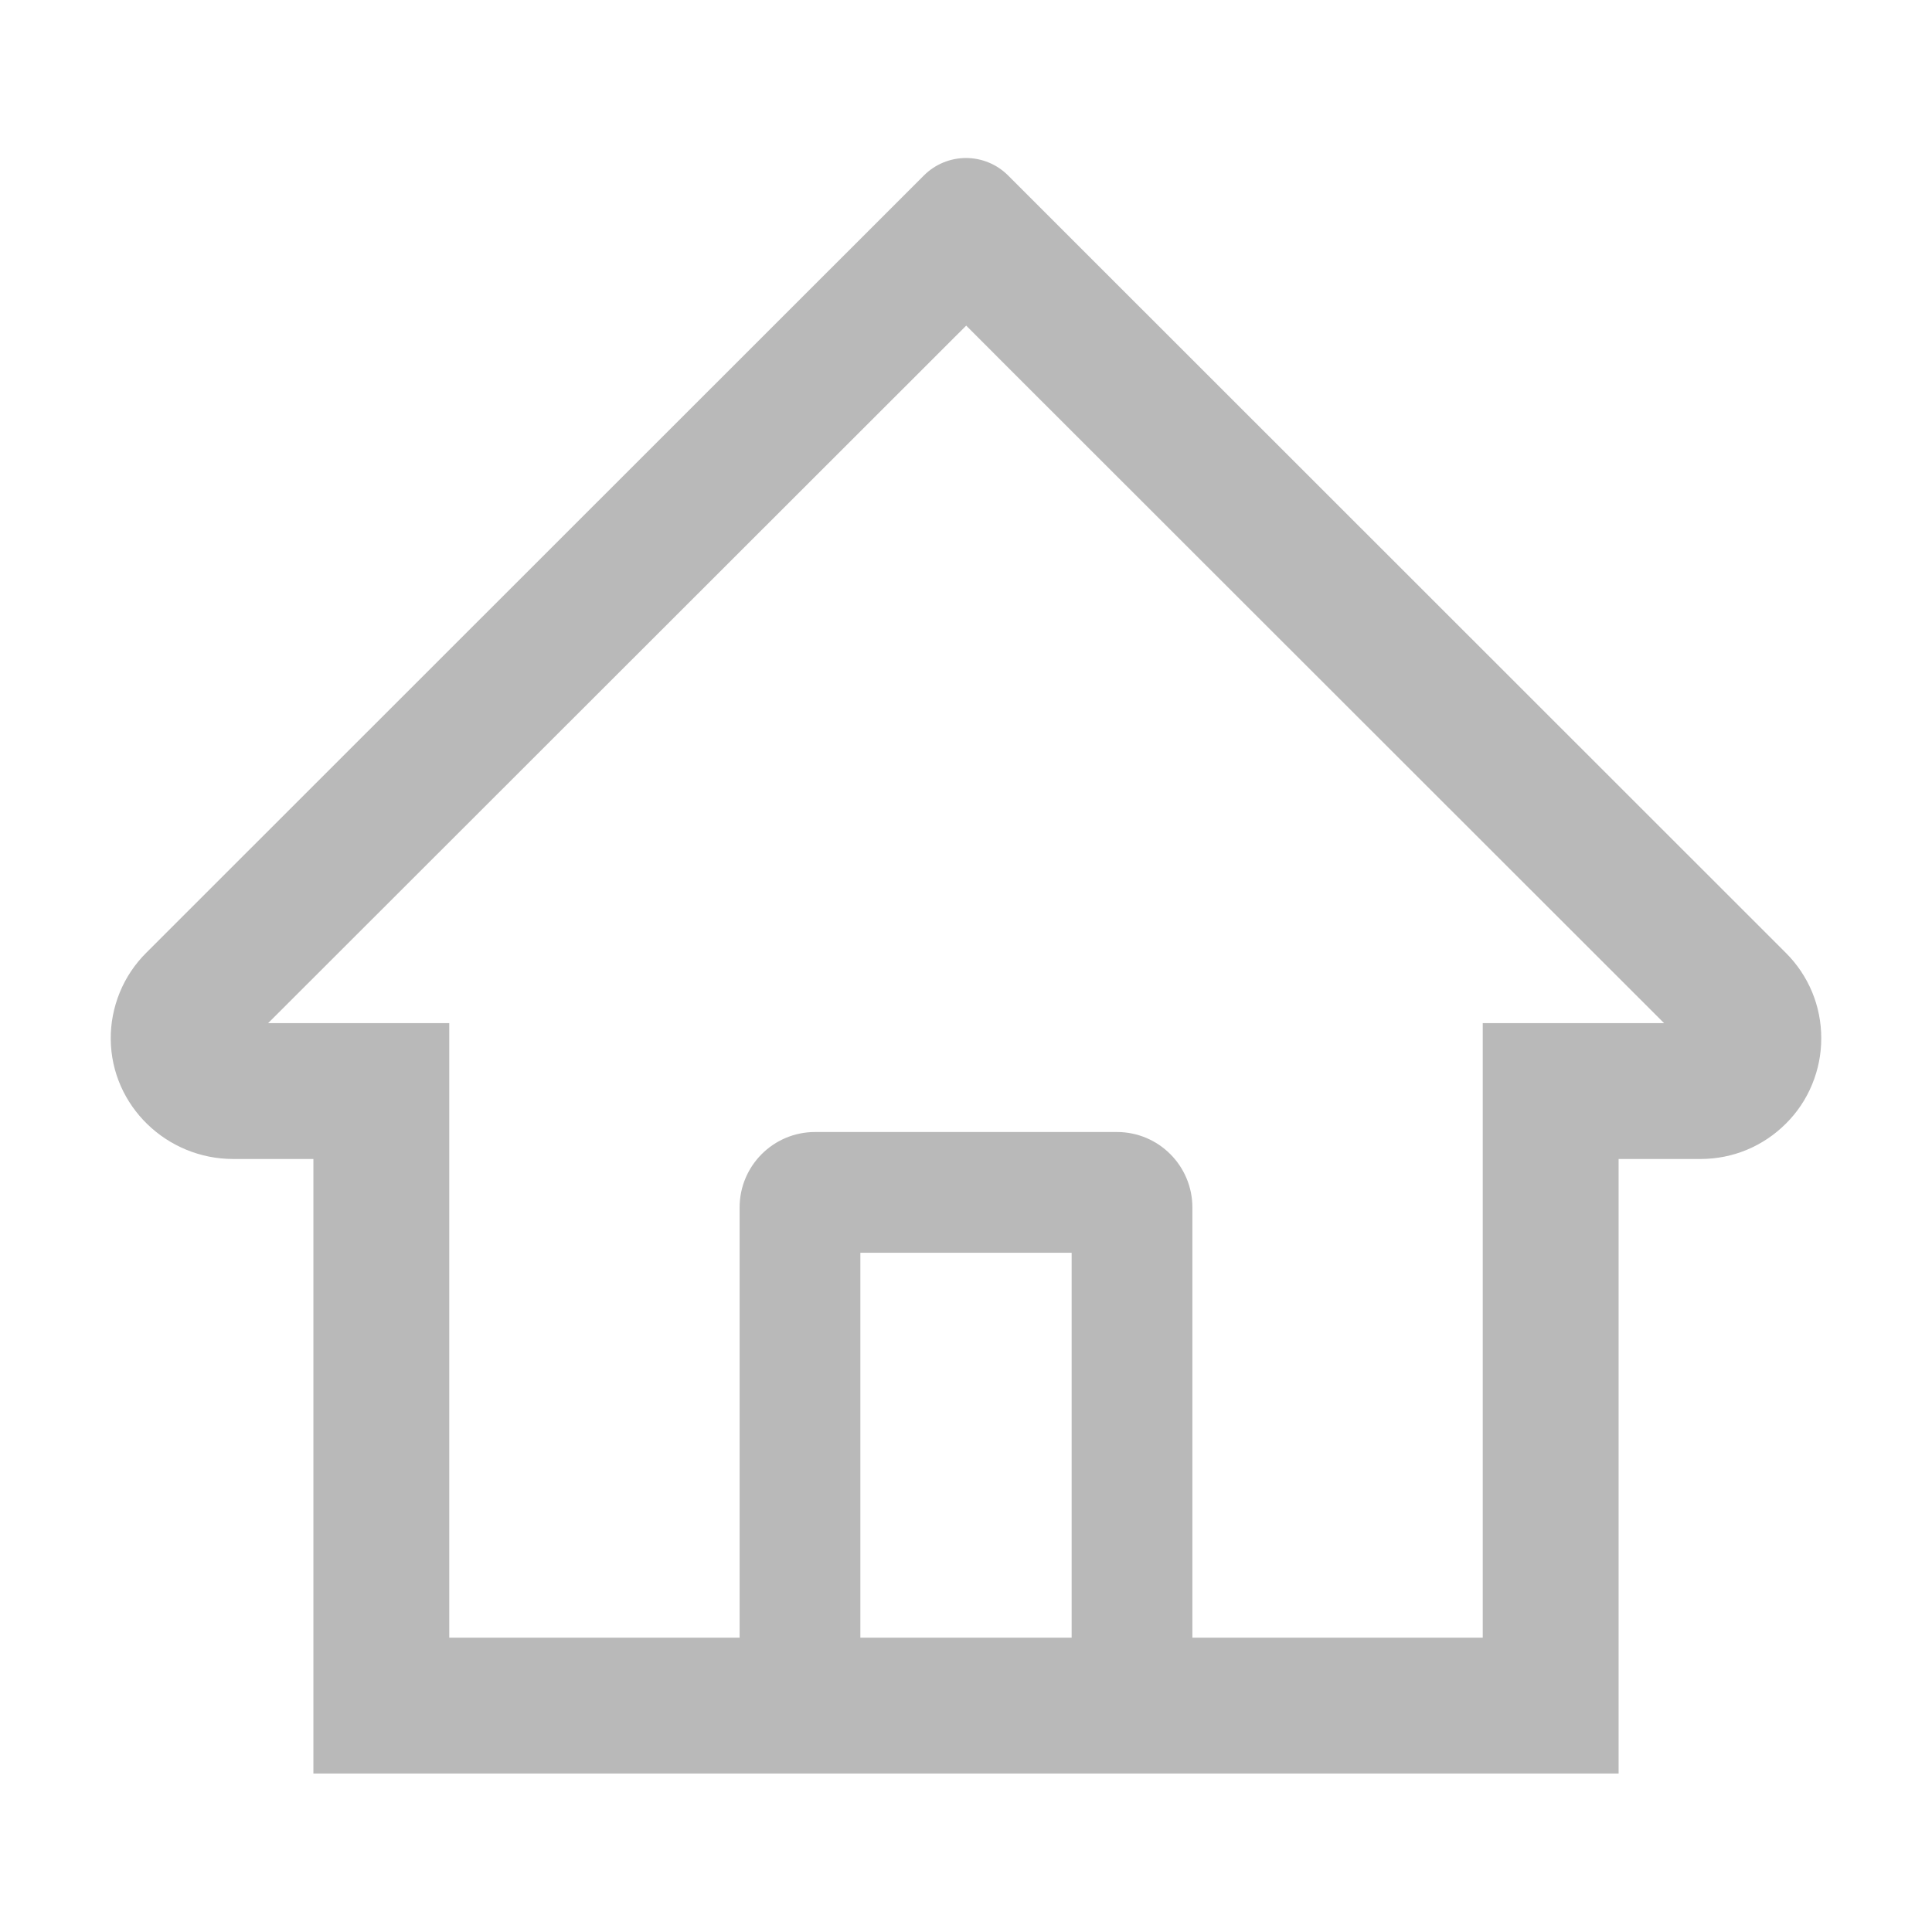
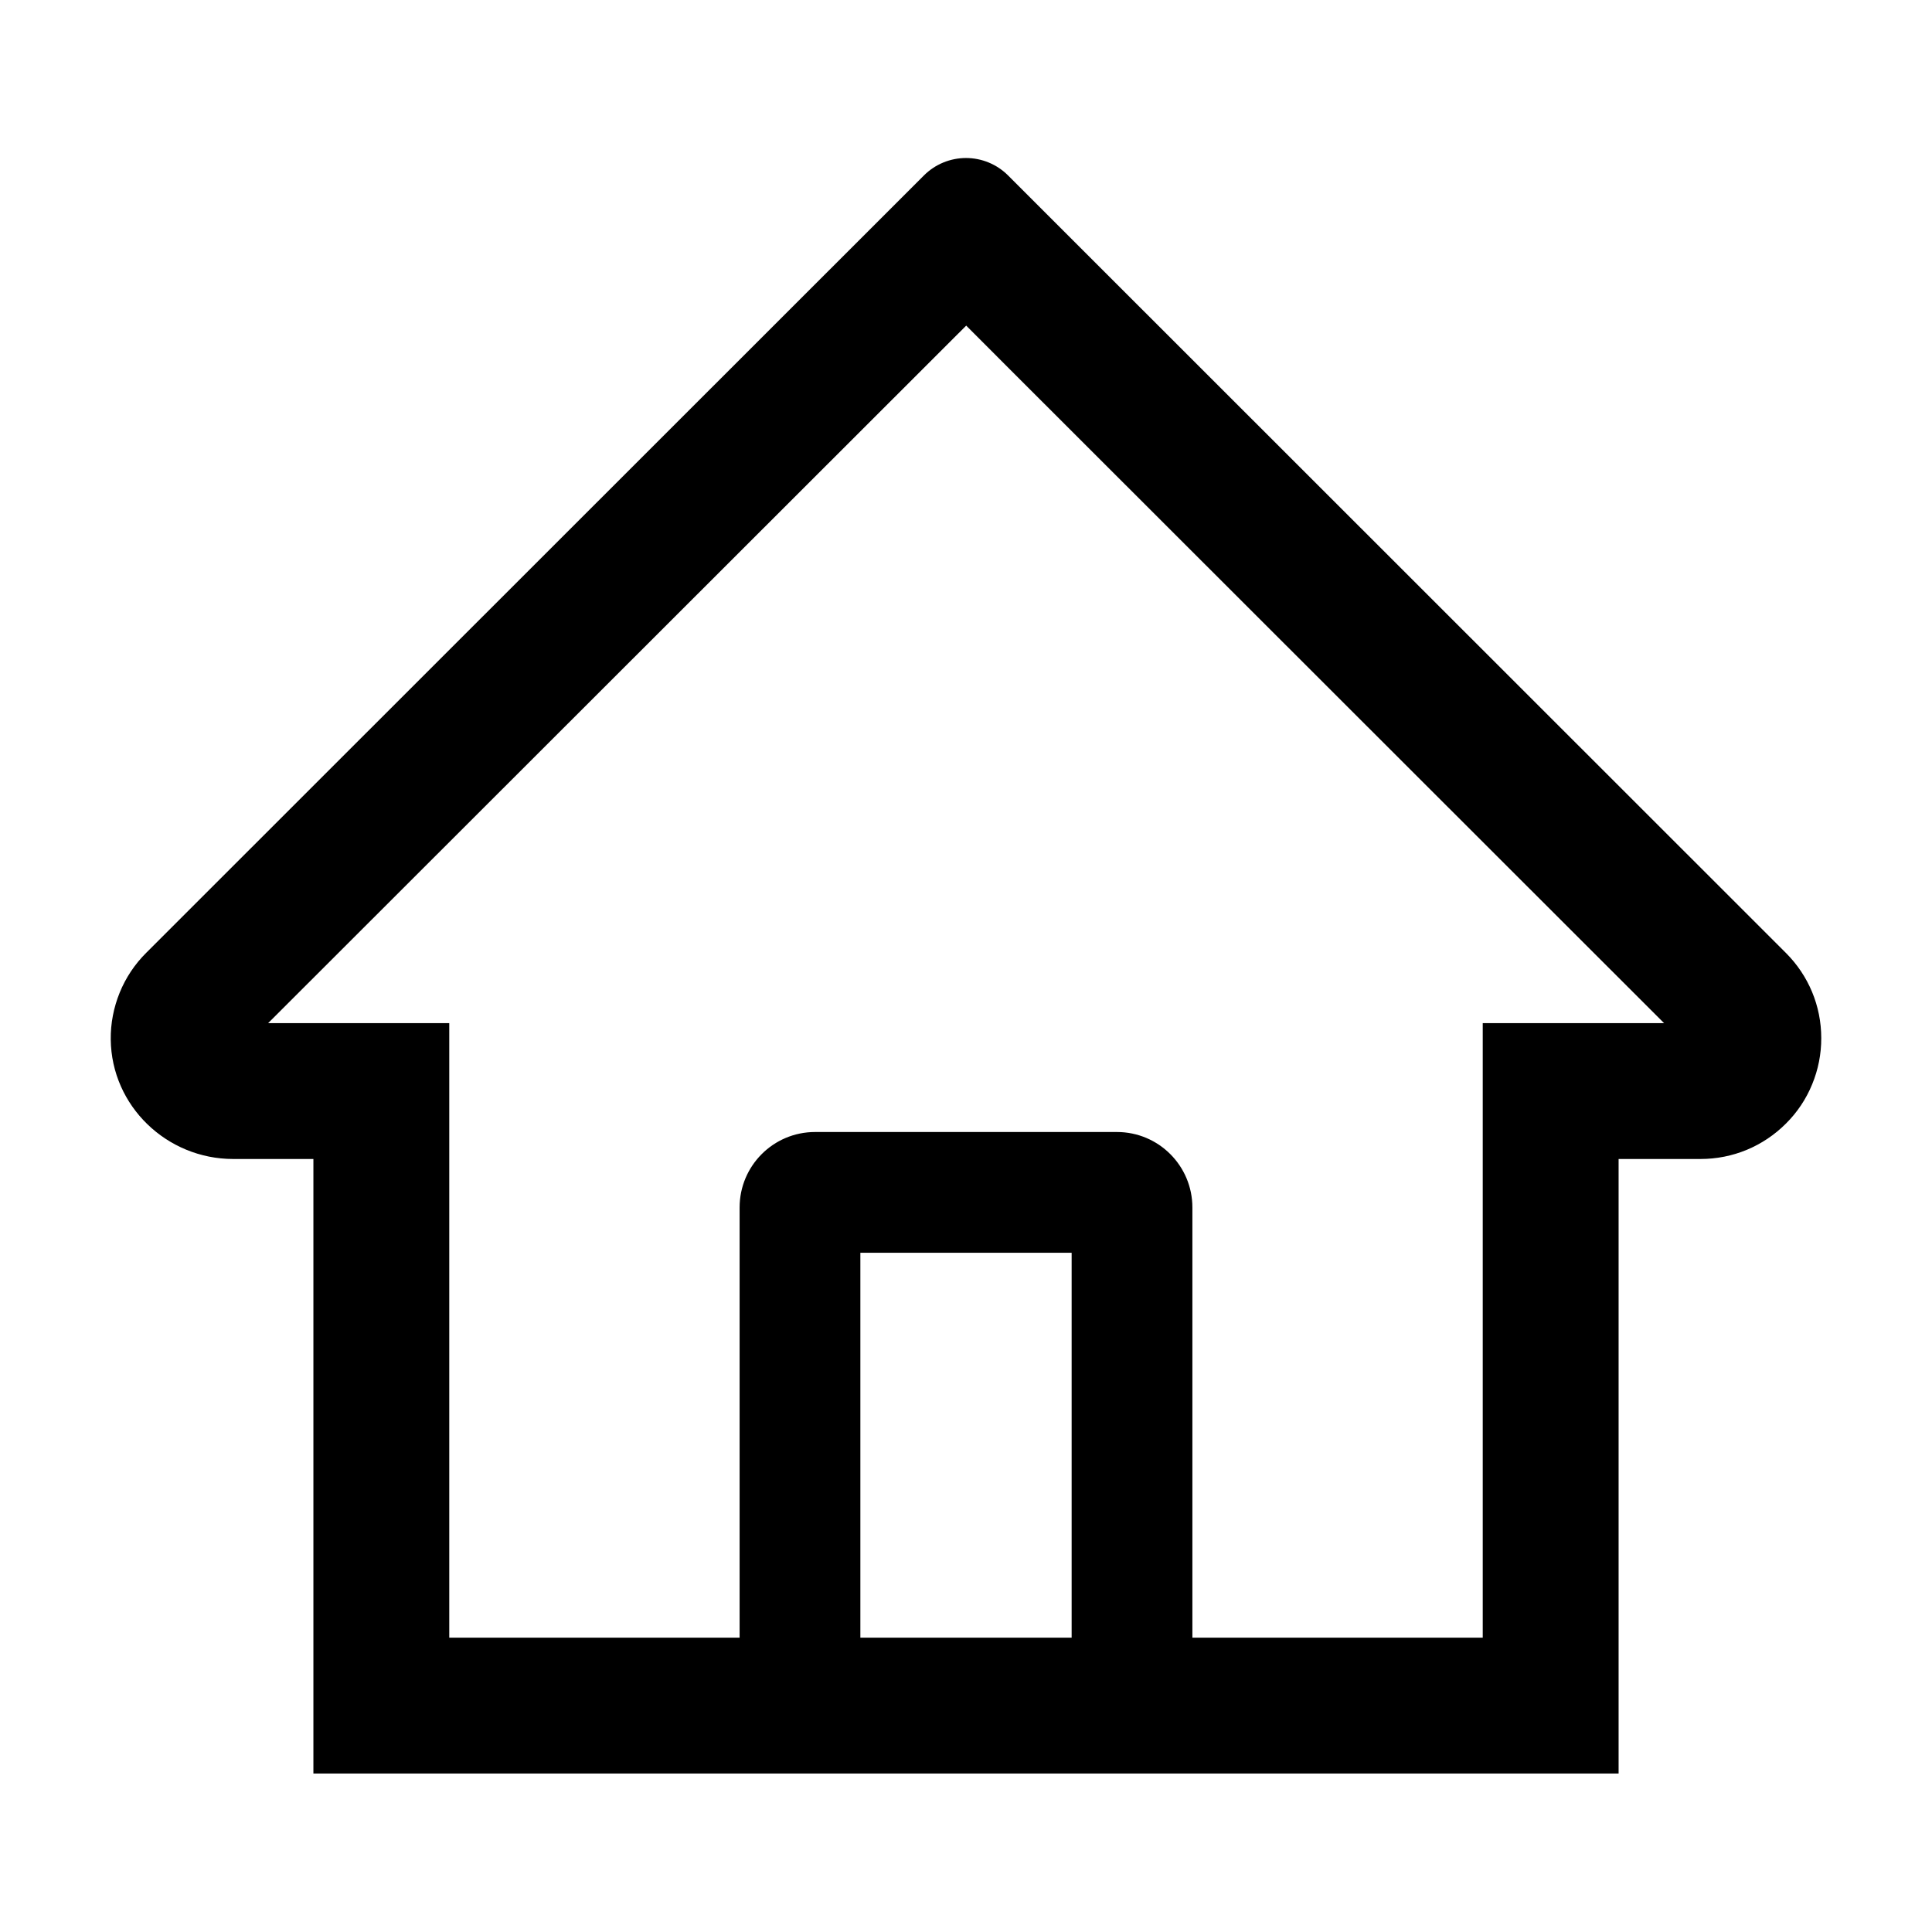
<svg xmlns="http://www.w3.org/2000/svg" width="28" height="28" viewBox="0 0 28 28" fill="none">
-   <path d="M25.881 13.809L15.315 3.248L14.607 2.54C14.446 2.38 14.227 2.29 14 2.29C13.773 2.29 13.554 2.38 13.393 2.54L2.119 13.809C1.954 13.973 1.823 14.169 1.735 14.385C1.647 14.601 1.602 14.833 1.605 15.066C1.616 16.029 2.417 16.797 3.38 16.797H4.542V25.703H23.458V16.797H24.645C25.113 16.797 25.553 16.614 25.884 16.283C26.047 16.121 26.176 15.928 26.263 15.715C26.351 15.502 26.396 15.274 26.395 15.044C26.395 14.58 26.212 14.139 25.881 13.809ZM15.531 23.734H12.469V18.156H15.531V23.734ZM21.489 14.828V23.734H17.281V17.5C17.281 16.896 16.792 16.406 16.188 16.406H11.812C11.208 16.406 10.719 16.896 10.719 17.5V23.734H6.511V14.828H3.886L14.003 4.719L14.634 5.351L24.117 14.828H21.489Z" fill="#B9B9B9" />
+   <path d="M25.881 13.809L15.315 3.248L14.607 2.54C14.446 2.38 14.227 2.29 14 2.29C13.773 2.29 13.554 2.38 13.393 2.54L2.119 13.809C1.954 13.973 1.823 14.169 1.735 14.385C1.647 14.601 1.602 14.833 1.605 15.066C1.616 16.029 2.417 16.797 3.38 16.797H4.542V25.703H23.458V16.797H24.645C25.113 16.797 25.553 16.614 25.884 16.283C26.047 16.121 26.176 15.928 26.263 15.715C26.351 15.502 26.396 15.274 26.395 15.044C26.395 14.58 26.212 14.139 25.881 13.809ZM15.531 23.734H12.469V18.156H15.531V23.734ZM21.489 14.828V23.734H17.281V17.5C17.281 16.896 16.792 16.406 16.188 16.406H11.812C11.208 16.406 10.719 16.896 10.719 17.5V23.734H6.511V14.828H3.886L14.003 4.719L14.634 5.351L24.117 14.828H21.489Z" fill="black" />
</svg>
